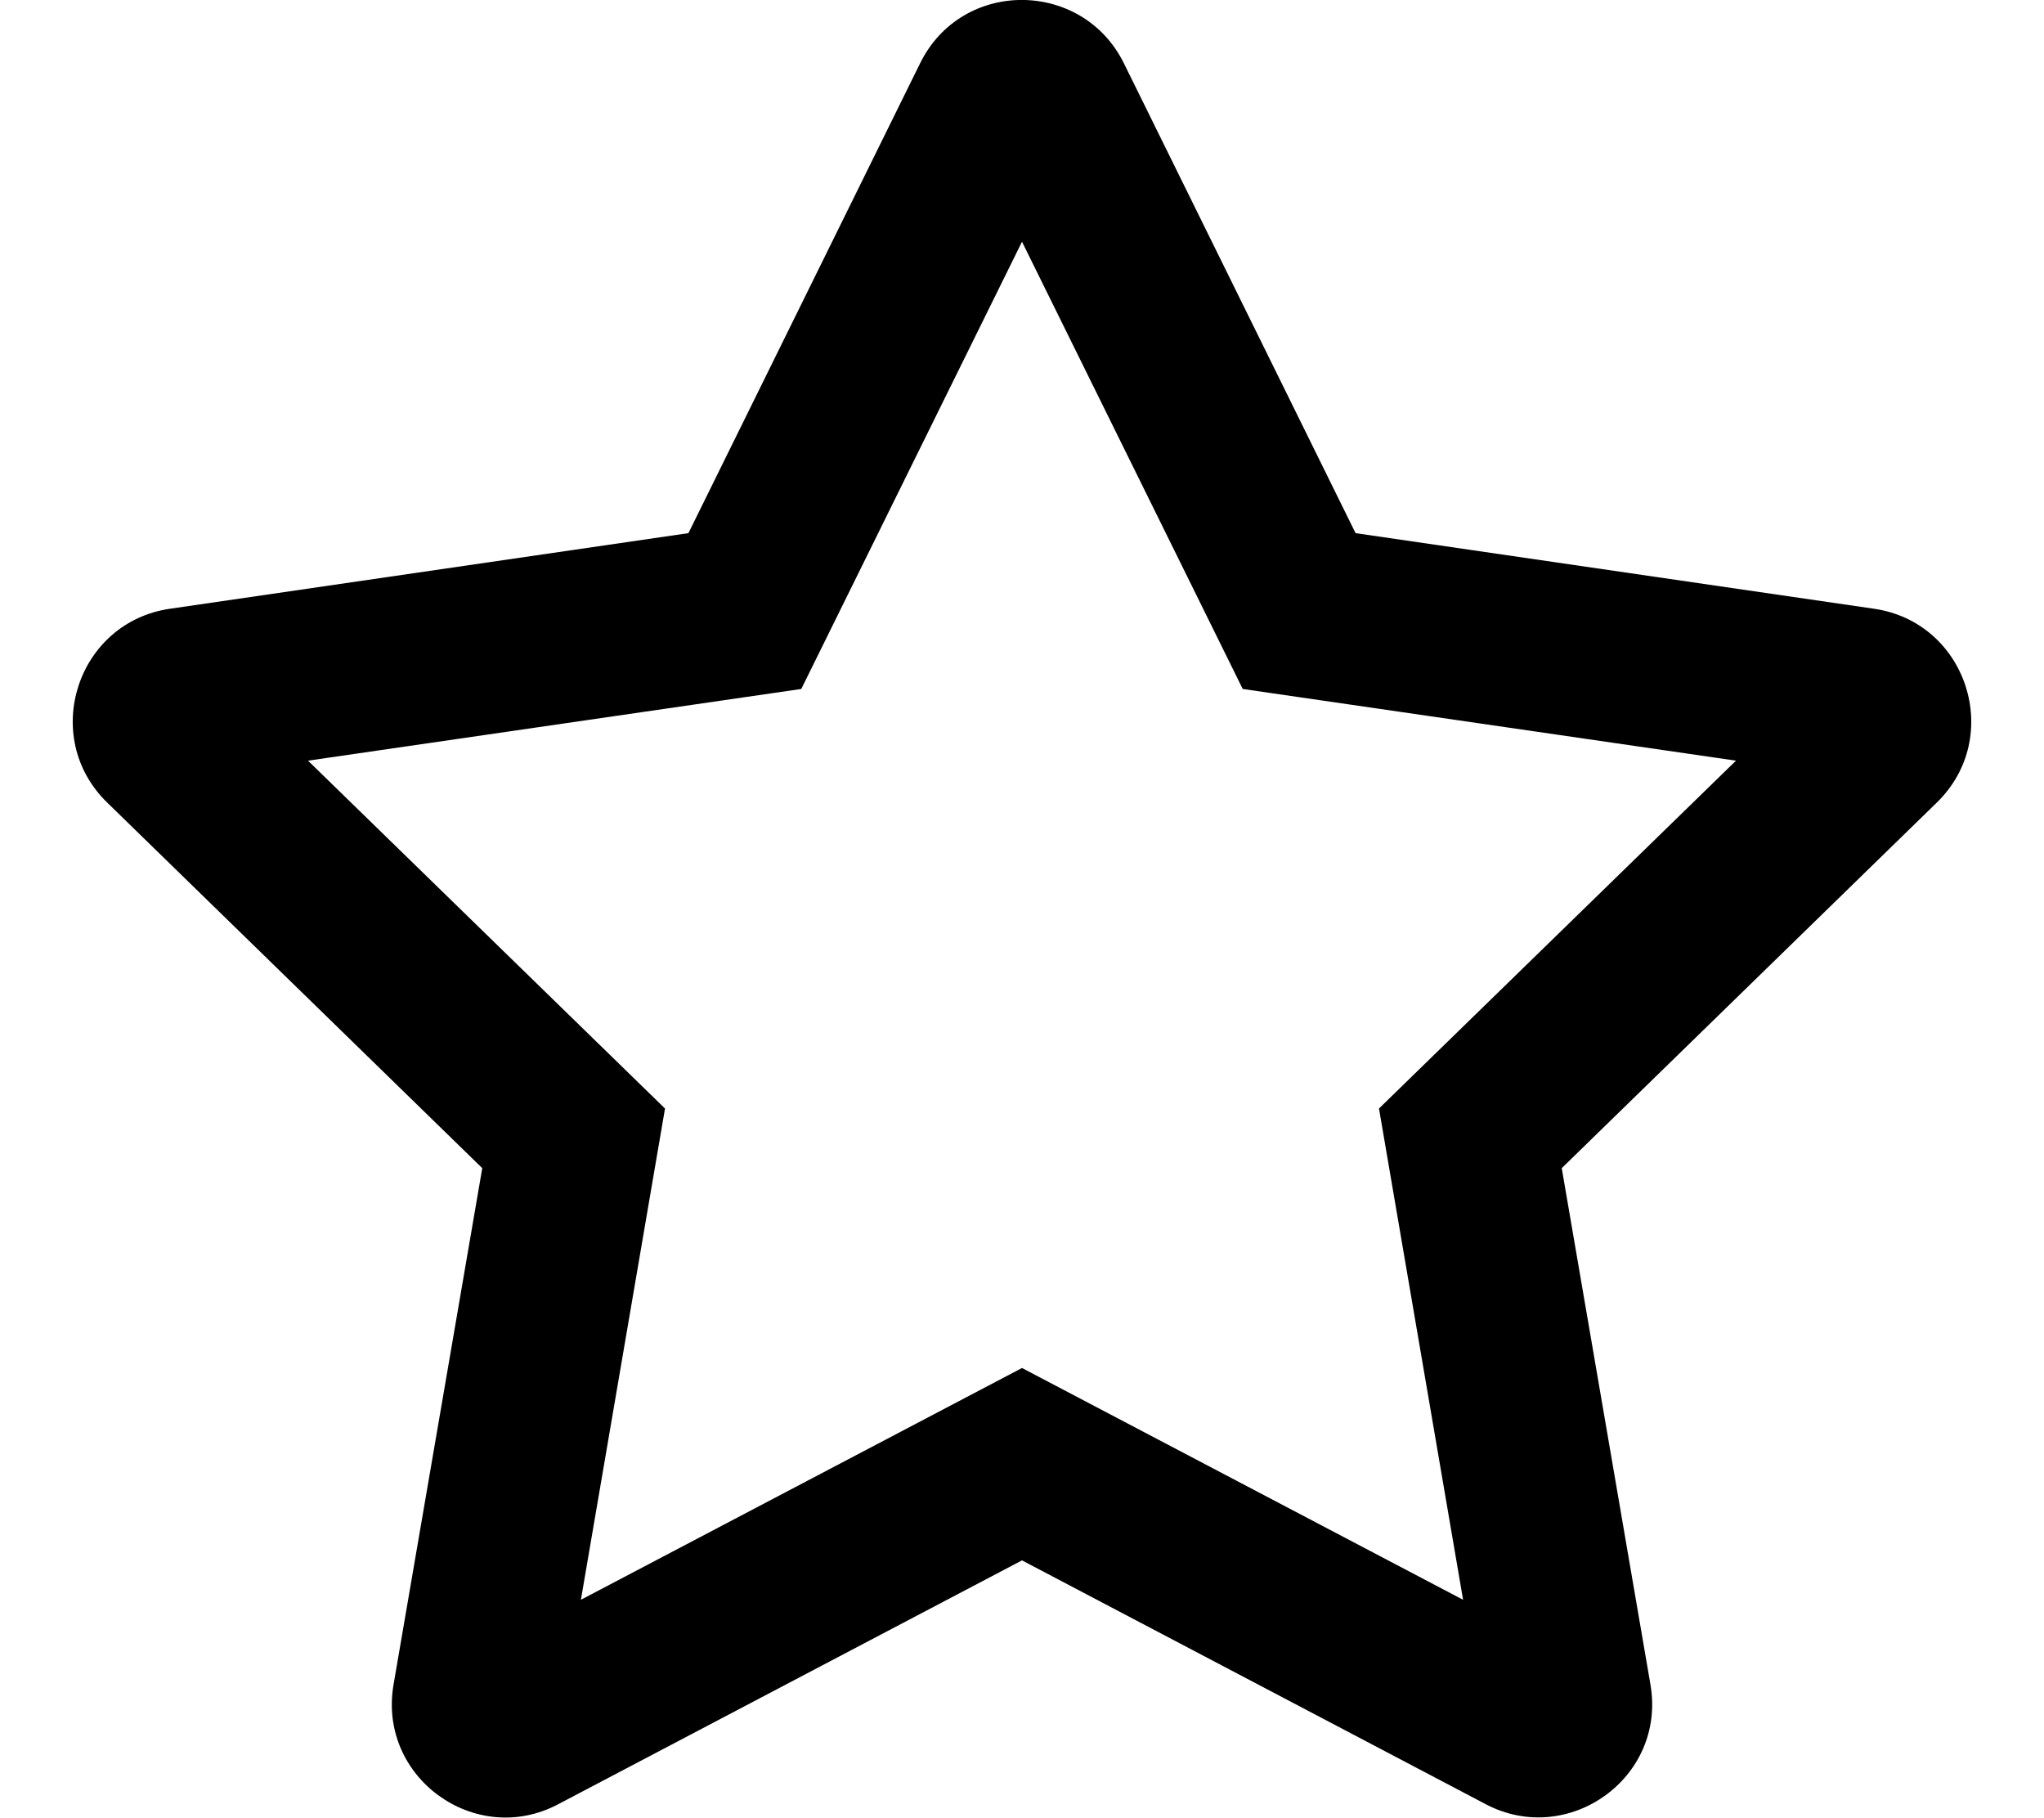
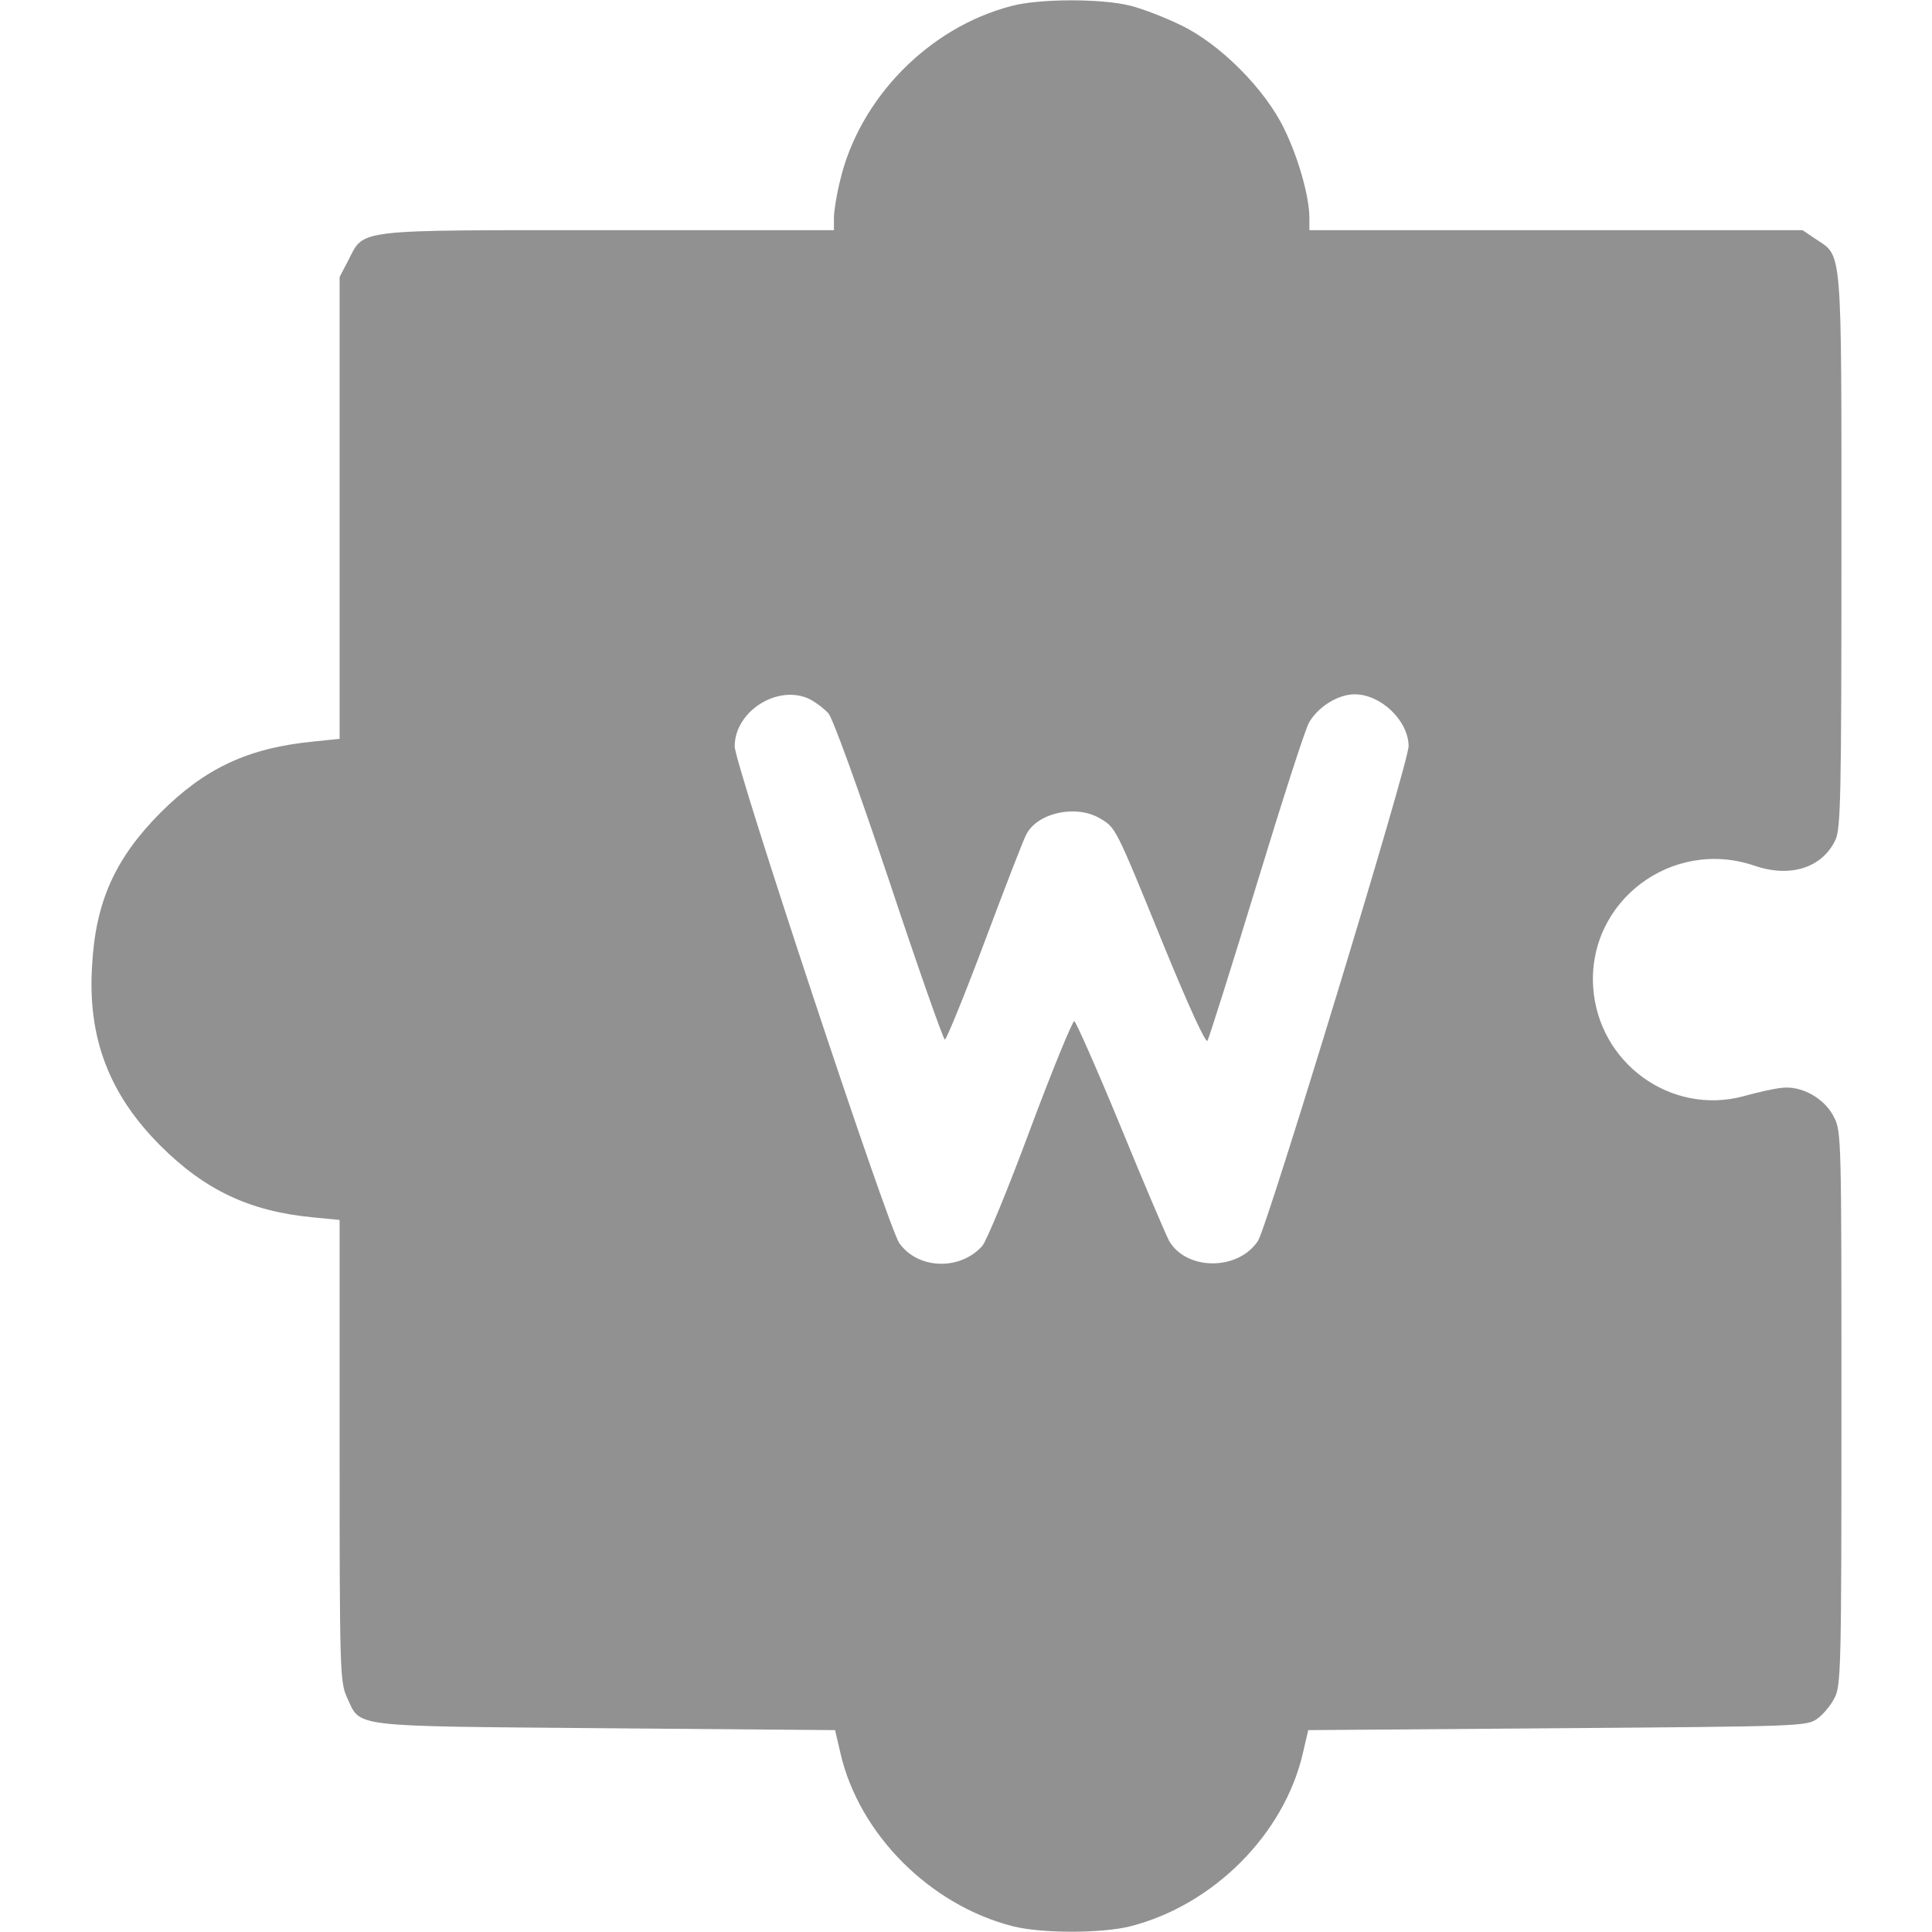
- <svg xmlns="http://www.w3.org/2000/svg" viewBox="0 0 576 512">
-   <path d="M528.1 171.5L382 150.2 316.7 17.8c-11.7-23.6-45.6-23.9-57.4 0L194 150.2 47.9 171.5c-26.2 3.8-36.7 36.1-17.7 54.6l105.7 103-25 145.5c-4.5 26.3 23.2 46 46.4 33.7L288 439.6l130.7 68.7c23.2 12.2 50.9-7.4 46.4-33.7l-25-145.5 105.7-103c19-18.5 8.5-50.8-17.7-54.6zM388.6 312.3l23.7 138.4L288 385.4l-124.3 65.3 23.7-138.4-100.6-98 139-20.2 62.2-126 62.2 126 139 20.2-100.6 98z" />
+ <svg xmlns="http://www.w3.org/2000/svg" version="1.0" width="512" height="512" preserveAspectRatio="xMidYMid meet">
+   <rect id="backgroundrect" width="100%" height="100%" x="0" y="0" fill="none" stroke="none" />
+   <g class="currentLayer" style="">
+     <g transform="translate(0,512) scale(0.1,-0.1) " fill="#919191" stroke="none" id="svg_1" class="selected" fill-opacity="1">
+       <path d="M2680 5104 c-219 -57 -403 -245 -454 -464 -9 -36 -16 -80 -16 -97 l0 -33 -598 0 c-678 0 -646 4 -689 -80 l-23 -44 0 -612 0 -612 -68 -7 c-175 -17 -289 -71 -407 -189 -120 -121 -172 -236 -181 -406 -12 -190 45 -340 181 -476 118 -118 237 -174 403 -190 l72 -7 0 -611 c0 -578 1 -613 19 -653 38 -82 -2 -77 685 -83 l609 -5 14 -60 c49 -215 237 -404 458 -460 76 -19 234 -19 310 0 221 56 409 245 458 460 l14 60 661 5 c648 5 661 5 689 26 15 11 36 36 45 55 17 31 18 89 18 767 0 715 0 734 -20 772 -25 50 -87 84 -139 77 -20 -2 -65 -12 -100 -22 -193 -52 -386 88 -399 290 -14 227 209 395 427 321 95 -33 180 -6 215 68 14 30 16 111 16 768 0 817 3 777 -69 825 l-34 23 -653 0 -654 0 0 33 c0 55 -29 159 -67 236 -50 104 -169 224 -273 274 -41 20 -102 44 -135 52 -75 19 -241 19 -315 -1z m-532 -1838 c15 -8 36 -24 47 -36 12 -13 79 -199 161 -443 77 -232 144 -422 148 -422 4 0 52 117 106 261 54 144 103 271 110 283 30 58 134 80 197 41 40 -24 39 -21 168 -338 66 -161 111 -259 115 -250 4 7 63 193 130 413 67 220 129 413 139 430 24 42 77 75 121 75 69 0 142 -69 143 -137 1 -42 -374 -1272 -399 -1311 -52 -80 -190 -80 -236 0 -7 13 -65 148 -128 302 -63 153 -119 279 -123 280 -5 0 -58 -129 -117 -287 -59 -159 -116 -297 -127 -309 -59 -66 -171 -62 -220 8 -30 43 -436 1269 -436 1316 0 95 118 167 201 124z" id="svg_2" fill="#919191" fill-opacity="1" />
+     </g>
+   </g>
</svg>
